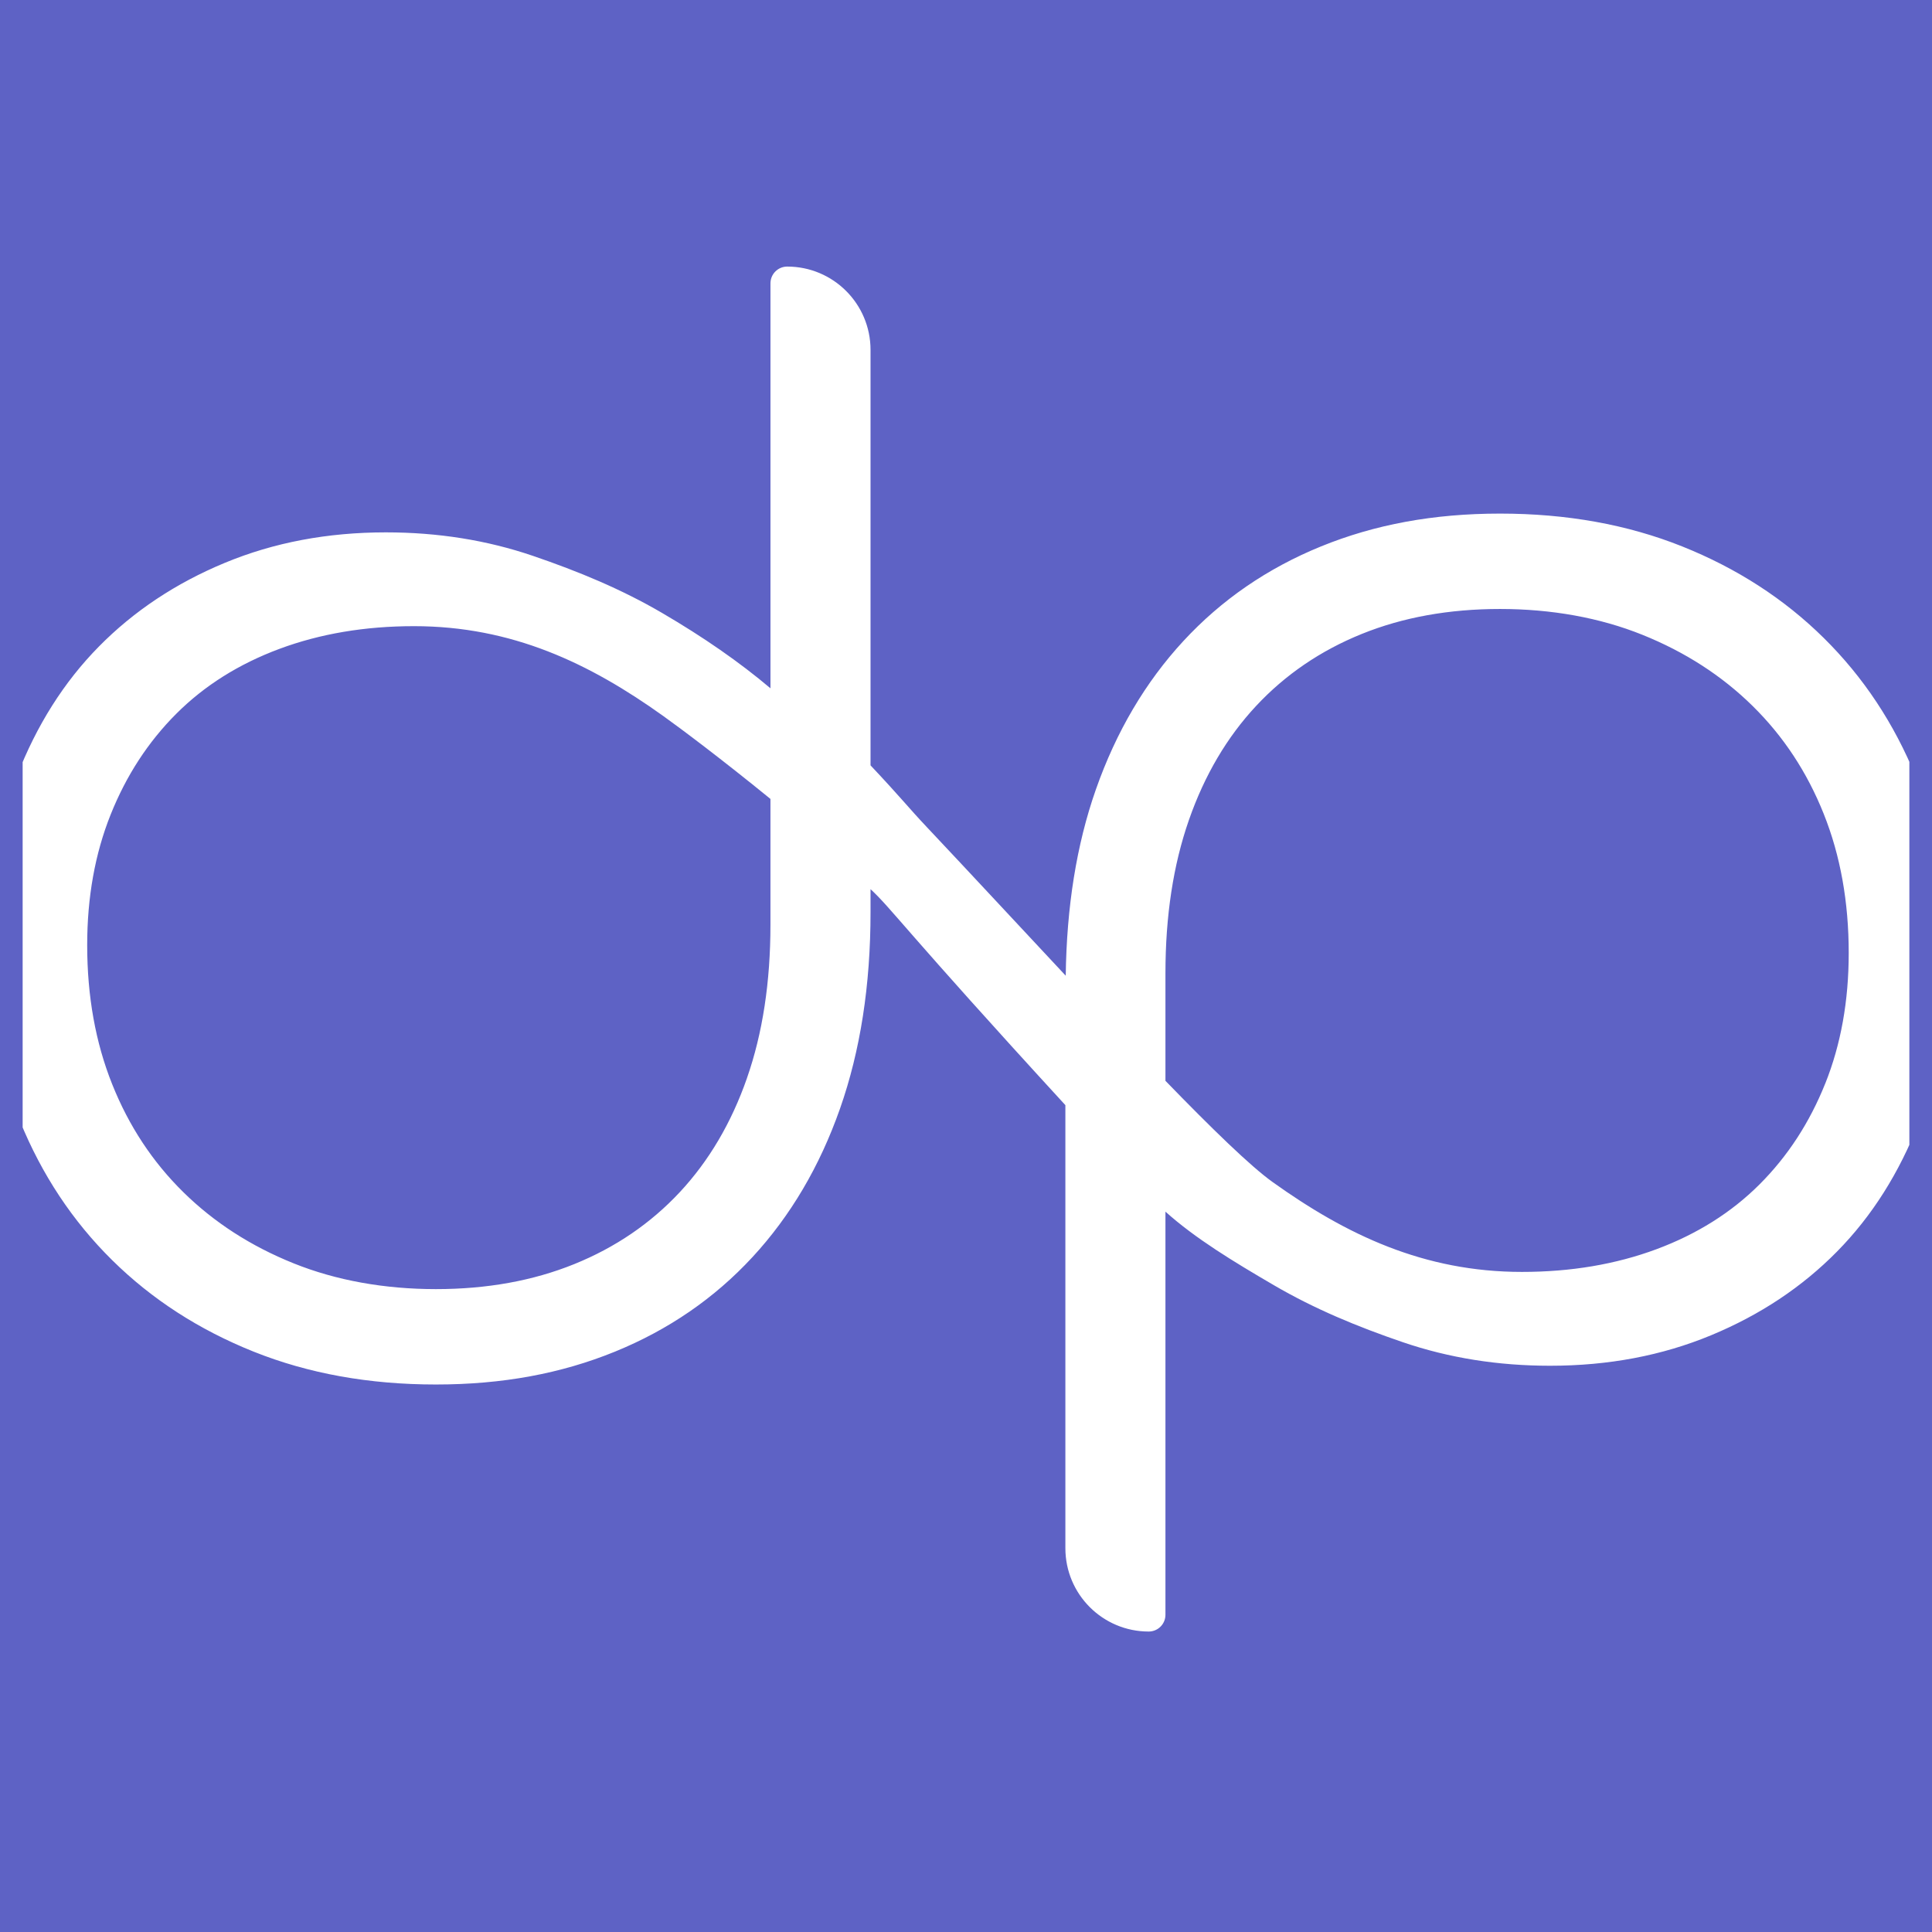
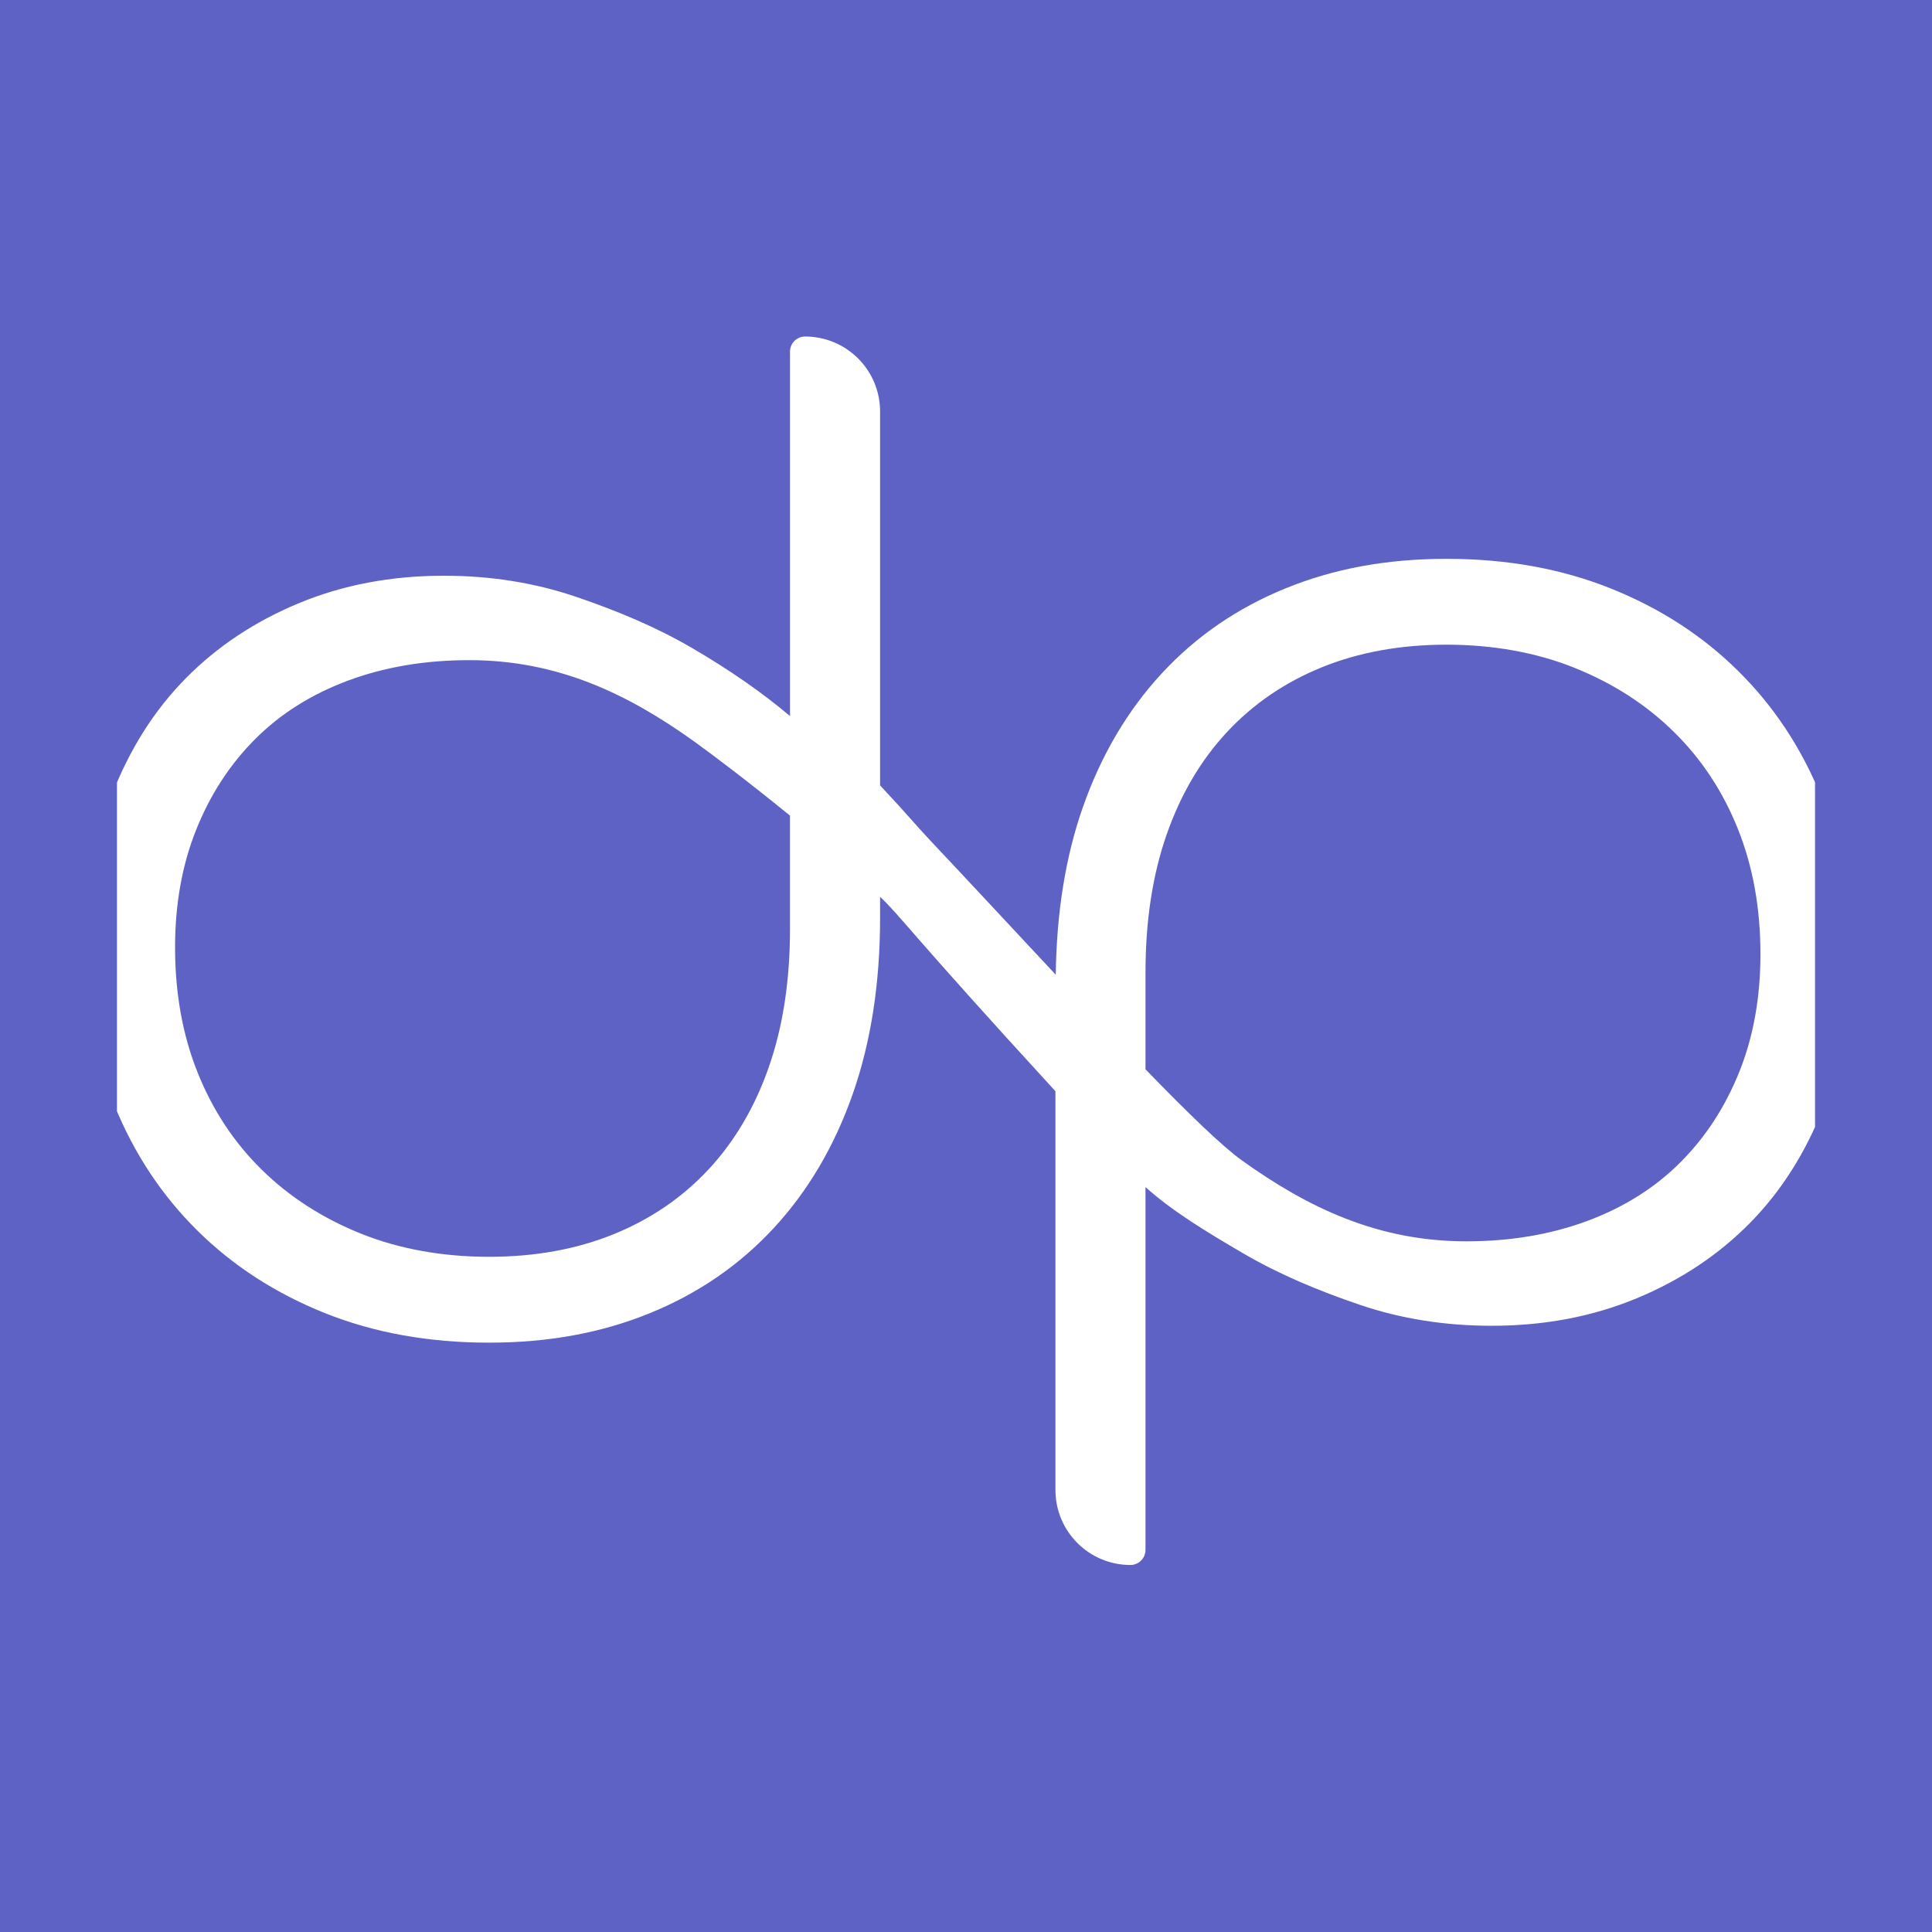
<svg xmlns="http://www.w3.org/2000/svg" viewBox="0 0 512 512" role="img" aria-label="Dupply">
  <rect width="512" height="512" fill="#5E62C5" />
-   <svg x="6" y="6" width="500" height="500" viewBox="288 536 1168 752" preserveAspectRatio="xMidYMid meet">
+   <svg x="31" y="31" width="450" height="450" viewBox="288 536 1168 752" preserveAspectRatio="xMidYMid meet">
    <path fill="#FFFFFF" d="M1460.07,795.03c-13.55-33.24-32.58-61.95-57.11-86.15-24.51-24.2-53.72-43.07-87.6-56.63-33.87-13.54-71.46-20.32-112.76-20.32s-77.59,6.78-110.83,20.32c-33.23,13.55-61.61,33.06-85.18,58.56-23.54,25.48-41.62,56.13-54.2,91.95-11.99,34.13-18.09,72.64-18.65,115.25-29-30.99-59.01-63.38-86.37-92.4-10.97-11.63-15.36-17.52-34.47-37.82v-257.2c0-28.49-23.09-51.58-51.58-51.58-5.73,0-10.37,4.64-10.37,10.37v250.71c-19.2-16.24-41.61-31.76-67.1-46.66-25.07-14.65-51.64-25.68-80.03-35.36-28.4-9.68-58.73-14.52-90.98-14.52-36.15,0-69.37,6.29-99.7,18.88-30.34,12.58-56.31,29.86-77.92,51.79-21.63,21.94-38.56,48.72-50.81,80.34-12.26,31.62-18.39,66.15-18.39,103.56,0,40.02,6.78,76.63,20.32,109.86,13.55,33.24,32.58,61.95,57.11,86.15,24.51,24.2,53.72,43.07,87.6,56.63,33.87,13.55,71.46,20.32,112.76,20.32s77.59-6.78,110.83-20.32c33.23-13.55,61.61-33.06,85.18-58.56,23.54-25.48,41.62-56.13,54.2-91.95,12.58-35.82,18.88-76.31,18.88-121.47v-14.35c13.37,12.37,21.06,25.2,120.62,133.71v274.29c0,28.49,23.09,51.58,51.58,51.58,5.73,0,10.37-4.64,10.37-10.37v-249.56c18.48,16.6,41.92,30.8,67.1,45.51,25.07,14.65,51.64,25.68,80.03,35.36,28.4,9.68,58.73,14.52,90.98,14.52,36.15,0,69.37-6.29,99.7-18.88,30.34-12.58,56.31-29.86,77.92-51.79,21.63-21.94,38.56-48.72,50.81-80.34,12.26-31.62,18.39-66.15,18.39-103.56,0-40.02-6.78-76.63-20.32-109.86ZM736.43,981.36c-9.68,27.75-23.57,51.3-41.62,70.66-18.07,19.36-39.85,34.21-65.33,44.53-25.5,10.32-54.05,15.48-85.67,15.48s-61.63-5.32-88.08-15.97c-26.47-10.65-49.21-25.32-68.24-44.04-19.04-18.71-33.73-40.97-44.04-66.79-10.33-25.8-15.49-54.52-15.49-86.15,0-29.67,4.84-56.62,14.52-80.82,9.68-24.2,23.23-45.01,40.65-62.43,17.43-17.42,38.72-30.81,63.88-40.17,25.17-9.35,52.91-14.04,83.24-14.04,60.65,0,108.65,22.92,154.39,55.66,11.11,7.95,35.93,26.55,66.3,51.29v77.92c0,35.5-4.84,67.12-14.52,94.86ZM1403.93,984.74c-9.68,24.2-23.23,45.01-40.65,62.43-17.43,17.42-38.72,30.81-63.88,40.17-25.17,9.35-52.91,14.04-83.24,14.04-60.65,0-108.65-22.92-154.39-55.66-13.66-9.78-37.59-33.04-66.3-62.64v-66.58c0-35.5,4.84-67.12,14.52-94.86,9.68-27.75,23.57-51.3,41.62-70.65,18.07-19.36,39.85-34.21,65.33-44.53,25.5-10.32,54.05-15.48,85.67-15.48s61.63,5.32,88.08,15.97c26.47,10.65,49.21,25.32,68.24,44.04,19.04,18.71,33.73,40.97,44.04,66.79,10.33,25.8,15.49,54.52,15.49,86.15,0,29.67-4.84,56.62-14.52,80.82Z" />
  </svg>
</svg>
